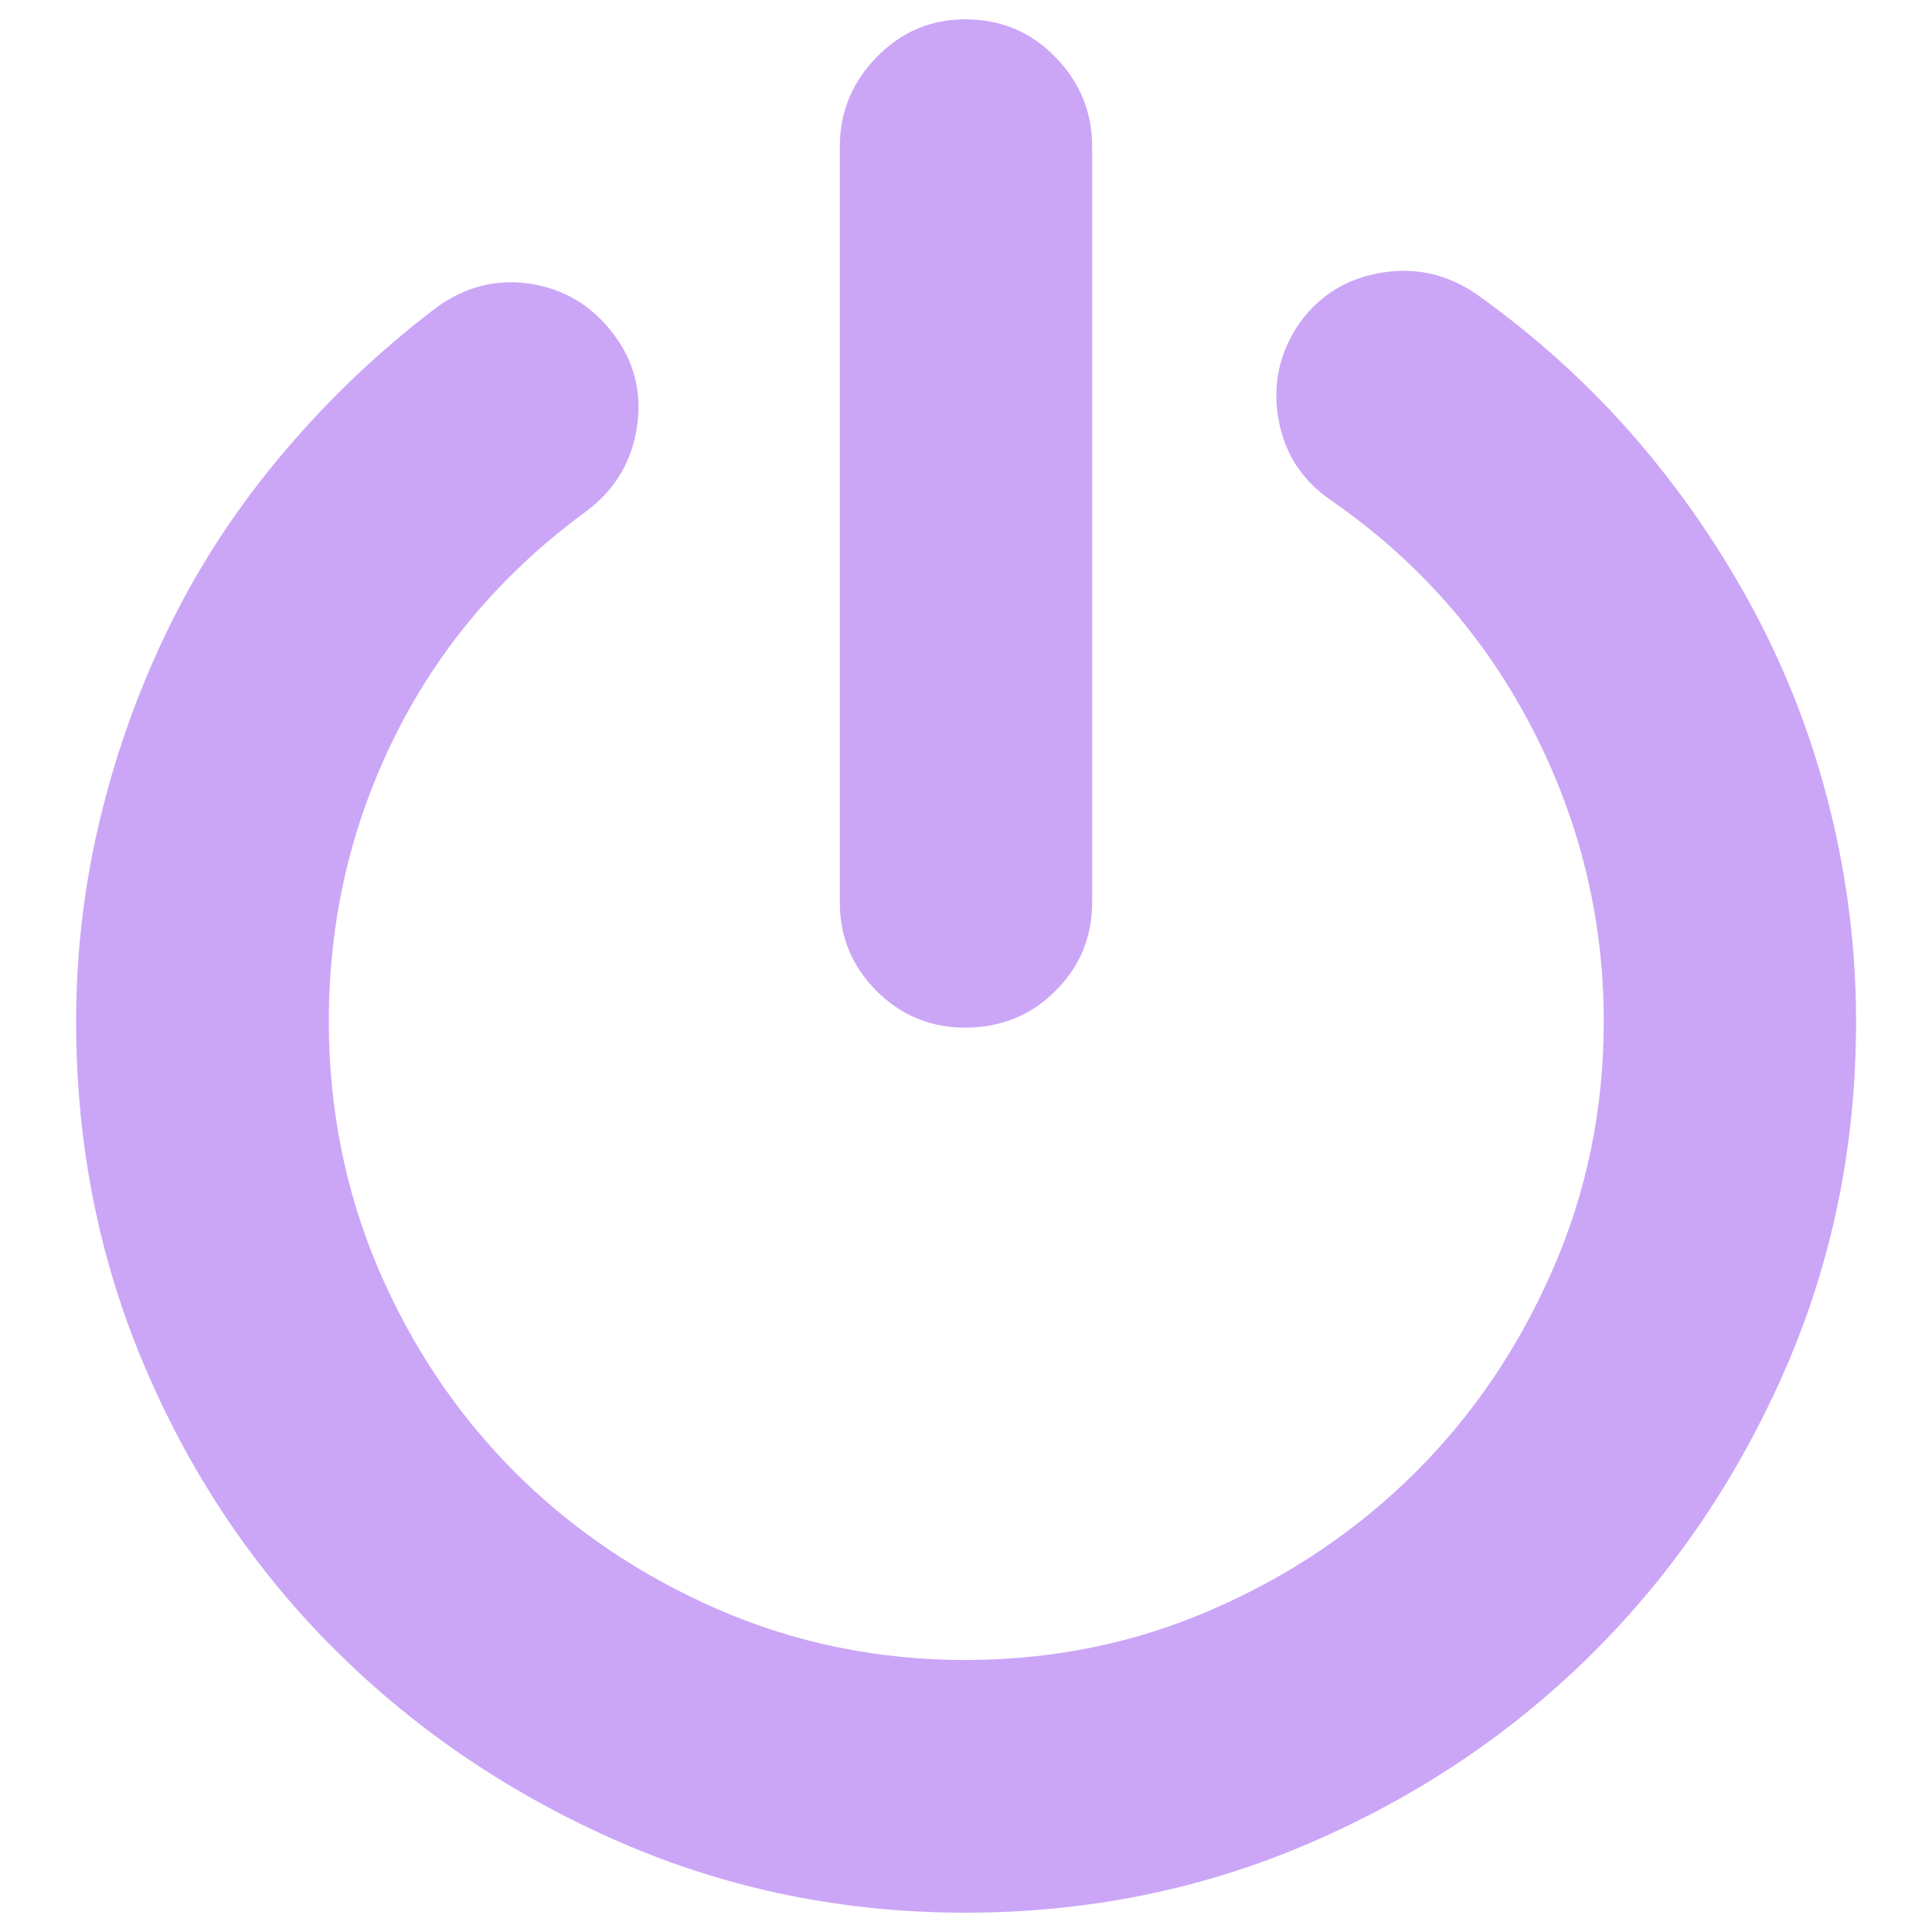
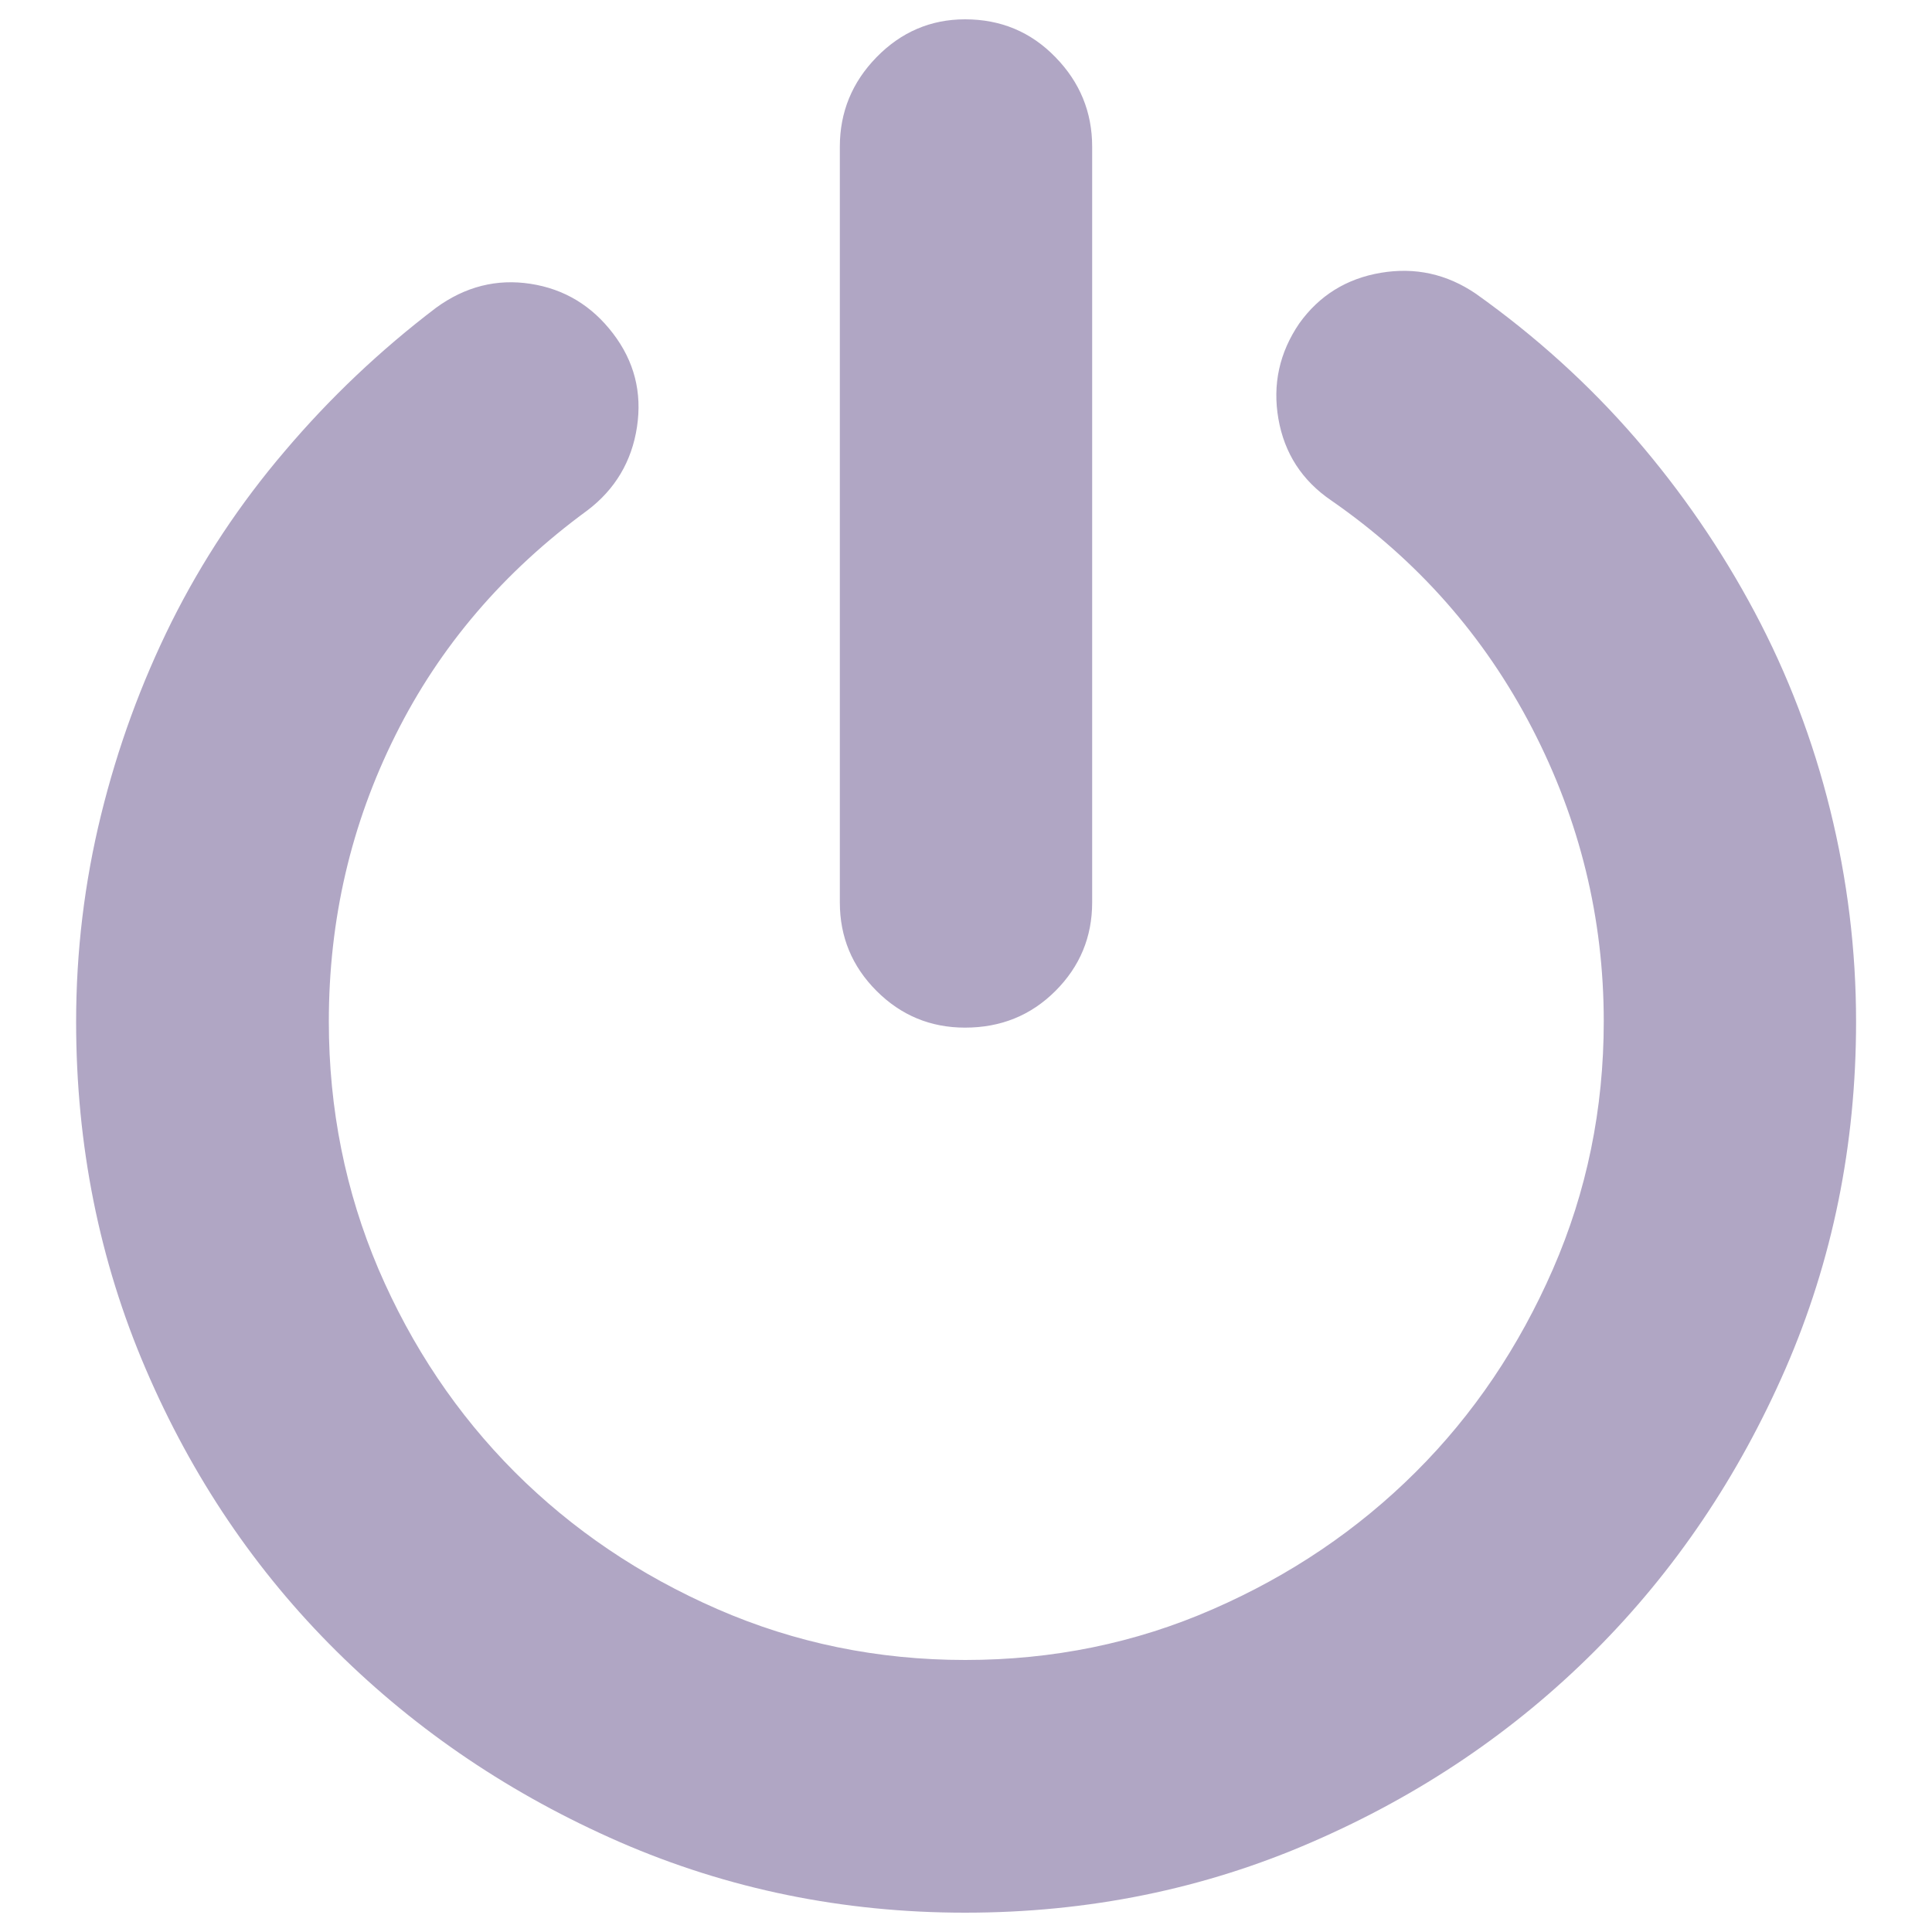
- <svg xmlns="http://www.w3.org/2000/svg" fill="#cba6f7" version="1.1" x="0px" y="0px" viewBox="0 0 1000 1000" enable-background="new 0 0 1000 1000" xml:space="preserve">
+ <svg xmlns="http://www.w3.org/2000/svg" fill="#b0a6c4" version="1.1" x="0px" y="0px" viewBox="0 0 1000 1000" enable-background="new 0 0 1000 1000" xml:space="preserve">
  <g>
    <path d="M764,152.1c30.9,22,58.3,46.8,82.4,74.6c24,27.8,44.6,57.8,61.8,90.1c17.2,32.3,30.2,66.4,39.1,102.4c8.9,36,13.4,72.6,13.4,109.6c0,63.8-12.2,123.7-36.5,179.6c-24.4,55.9-57.3,104.7-98.8,146.2c-41.5,41.5-90.2,74.5-146.2,98.8C623.2,977.8,563.3,990,499.5,990c-63.1,0-122.7-12.2-178.6-36.5c-55.9-24.4-104.8-57.3-146.7-98.8c-41.9-41.5-74.8-90.2-98.8-146.2c-24-55.9-36-115.8-36-179.6c0-36.4,4.3-72.1,12.9-107.1c8.6-35,20.8-68.3,36.5-99.9c15.8-31.6,35.3-61.1,58.7-88.5c23.3-27.5,49.4-52.2,78.2-74.1c15.1-11,31.4-15.1,48.9-12.4c17.5,2.7,31.7,11.3,42.7,25.7c11,14.4,15.1,30.5,12.4,48.4c-2.7,17.8-11.3,32.3-25.7,43.2c-43.2,31.6-76.4,70.3-99.3,116.3c-23,46-34.5,95.4-34.5,148.2c0,45.3,8.6,88,25.7,128.2c17.2,40.1,40.7,75.1,70.5,105c29.9,29.9,64.9,53.5,105,71c40.1,17.5,82.9,26.3,128.2,26.3c45.3,0,88-8.7,128.2-26.3c40.1-17.5,75.1-41.2,105-71s53.5-64.9,71-105c17.5-40.1,26.3-82.9,26.3-128.2c0-53.5-12.4-104.1-37.1-151.8c-24.7-47.7-59.4-87-104-117.9c-15.1-10.3-24.2-24.4-27.3-42.2c-3.1-17.8,0.5-34.3,10.8-49.4c10.3-14.4,24.4-23.2,42.2-26.2C732.5,138.2,748.9,141.8,764,152.1L764,152.1z M499.5,531.9c-17.8,0-33.1-6.3-45.8-19c-12.7-12.7-19-28-19-45.8V75.9c0-17.8,6.3-33.3,19-46.3c12.7-13,28-19.6,45.8-19.6c18.5,0,34.1,6.5,46.8,19.6c12.7,13,19,28.5,19,46.3v391.2c0,17.8-6.3,33.1-19,45.8C533.6,525.6,518,531.9,499.5,531.9L499.5,531.9z" />
  </g>
</svg>
